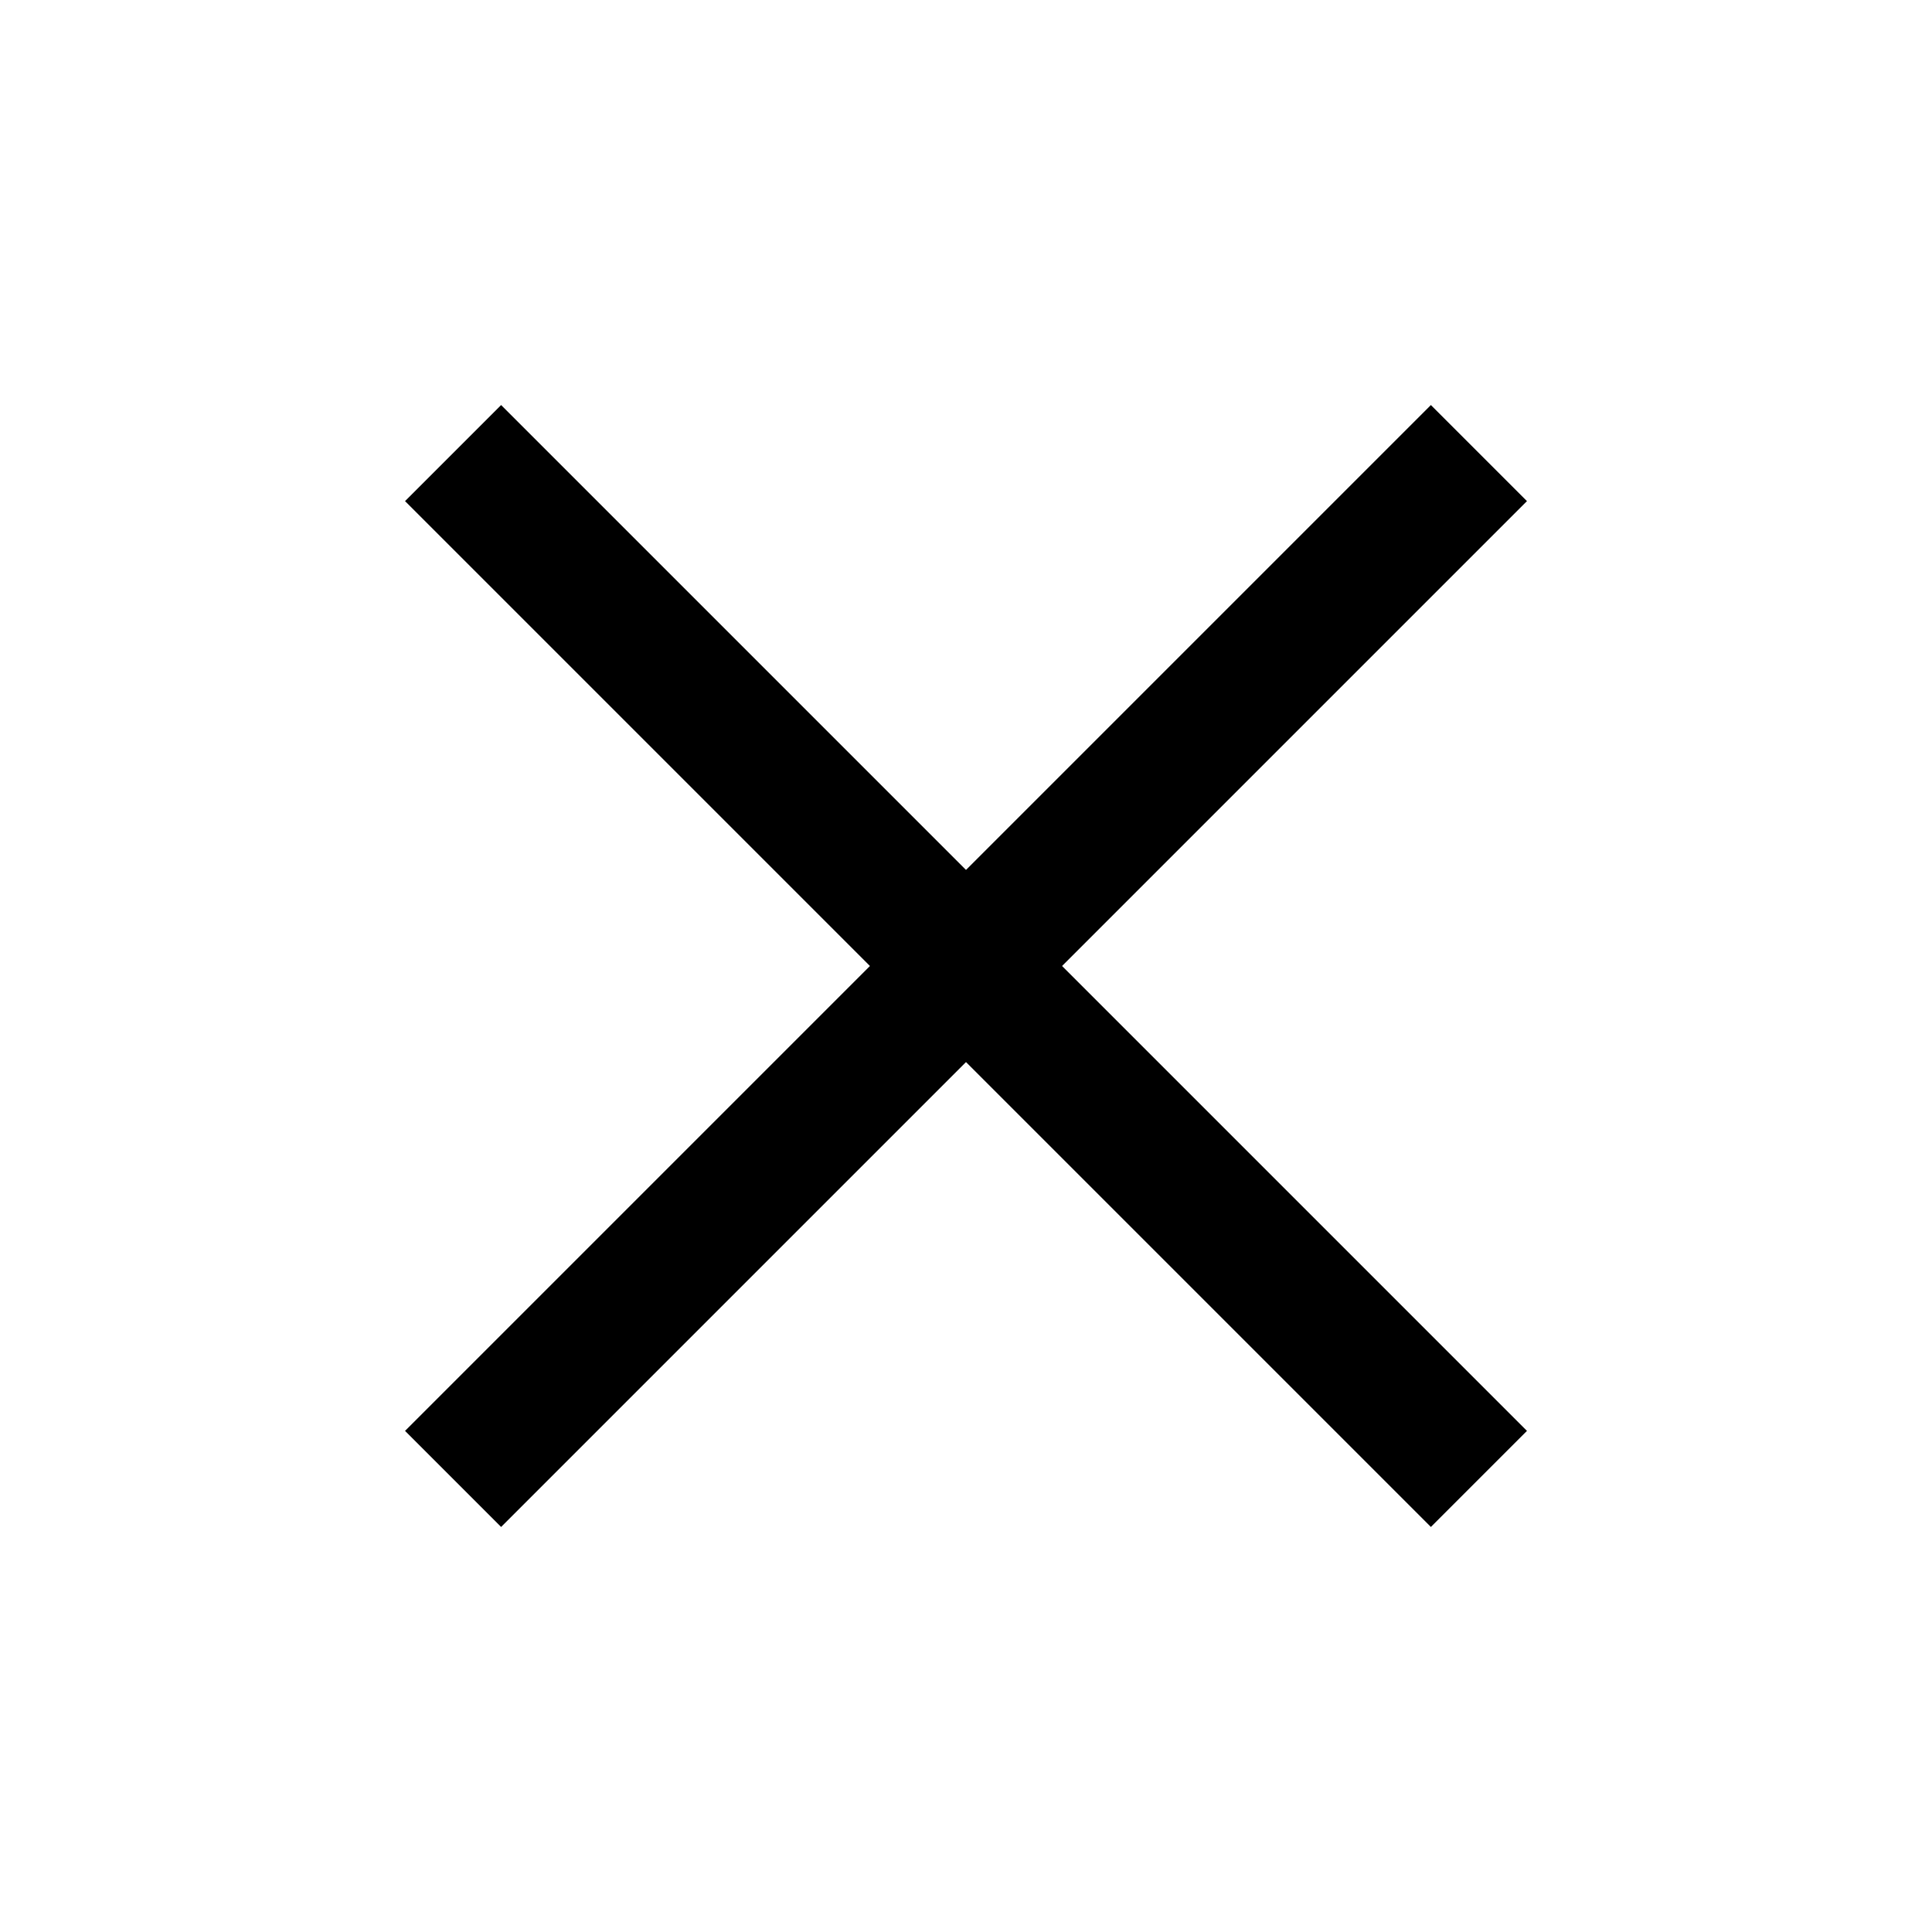
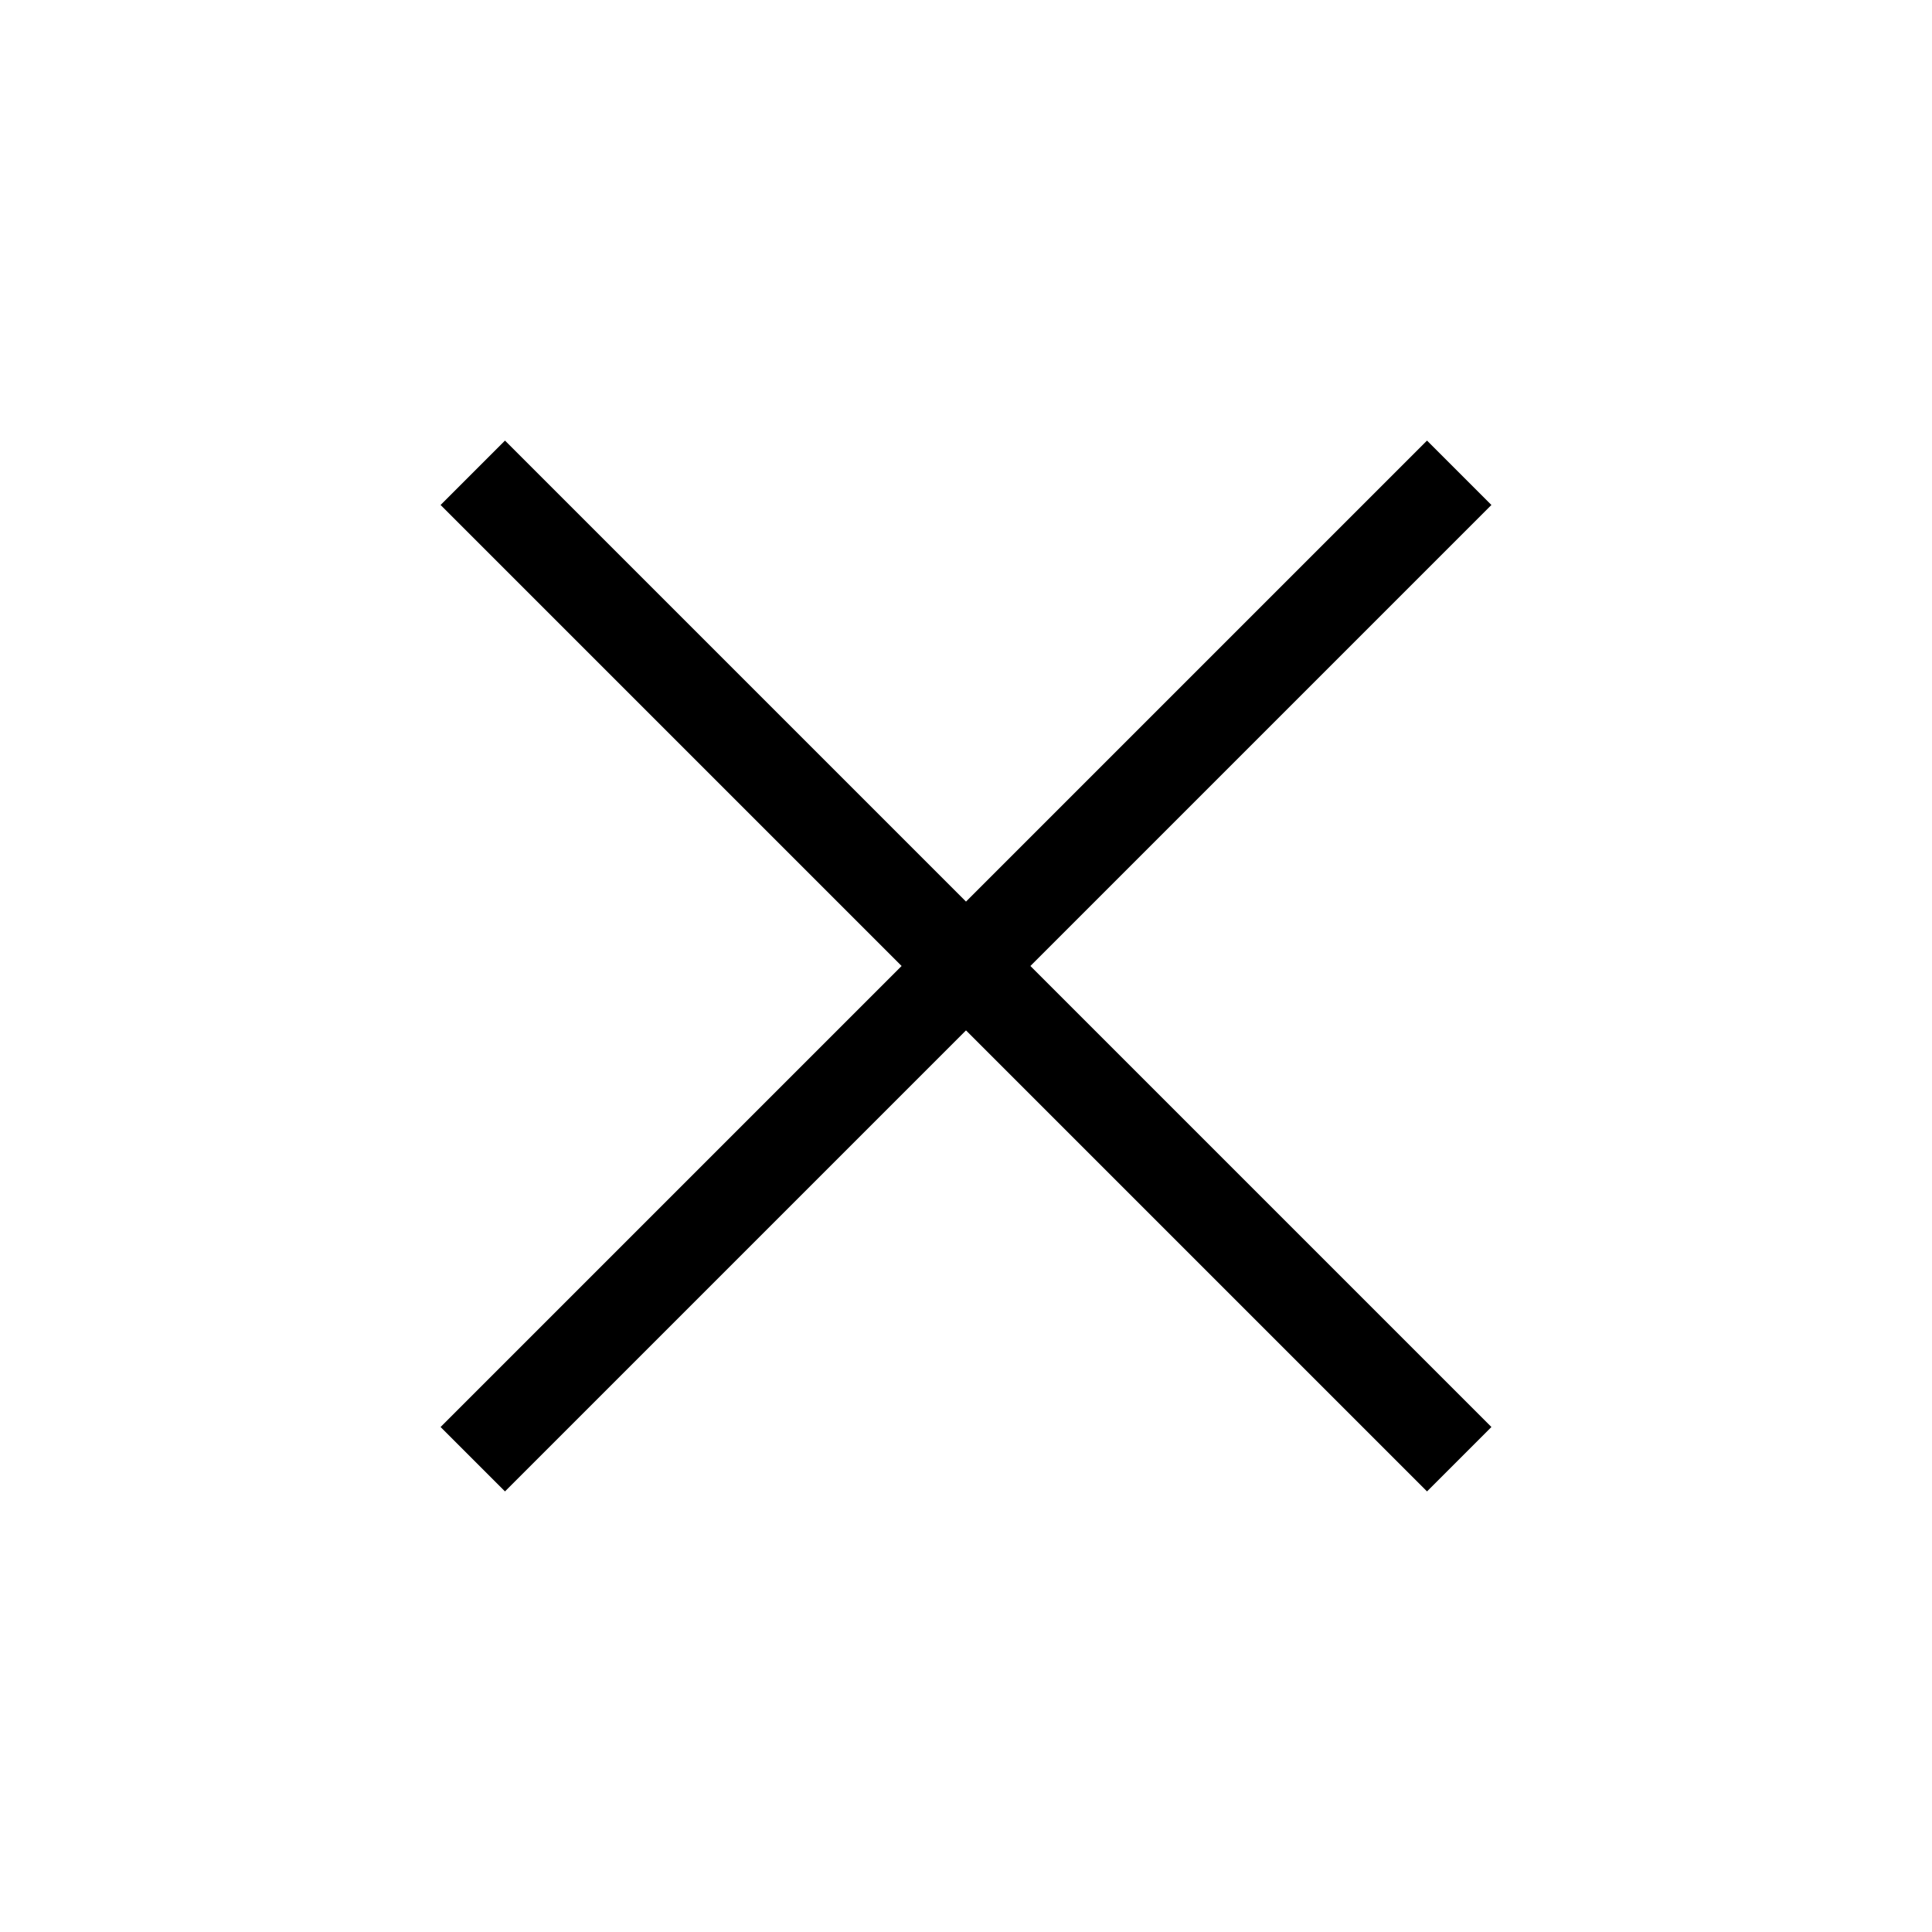
<svg xmlns="http://www.w3.org/2000/svg" height="48" viewBox="0 -960 960 960" width="48">
-   <path d="M249-201.261 201.261-249l231-231-231-231L249-758.739l231 231 231-231L758.739-711l-231 231 231 231L711-201.261l-231-231-231 231Z" />
+   <path d="m250.923-218.924-31.999-31.999L448.001-480 218.924-709.077l31.999-31.999L480-511.999l229.077-229.077 31.999 31.999L511.999-480l229.077 229.077-31.999 31.999L480-448.001 250.923-218.924Z" />
</svg>
